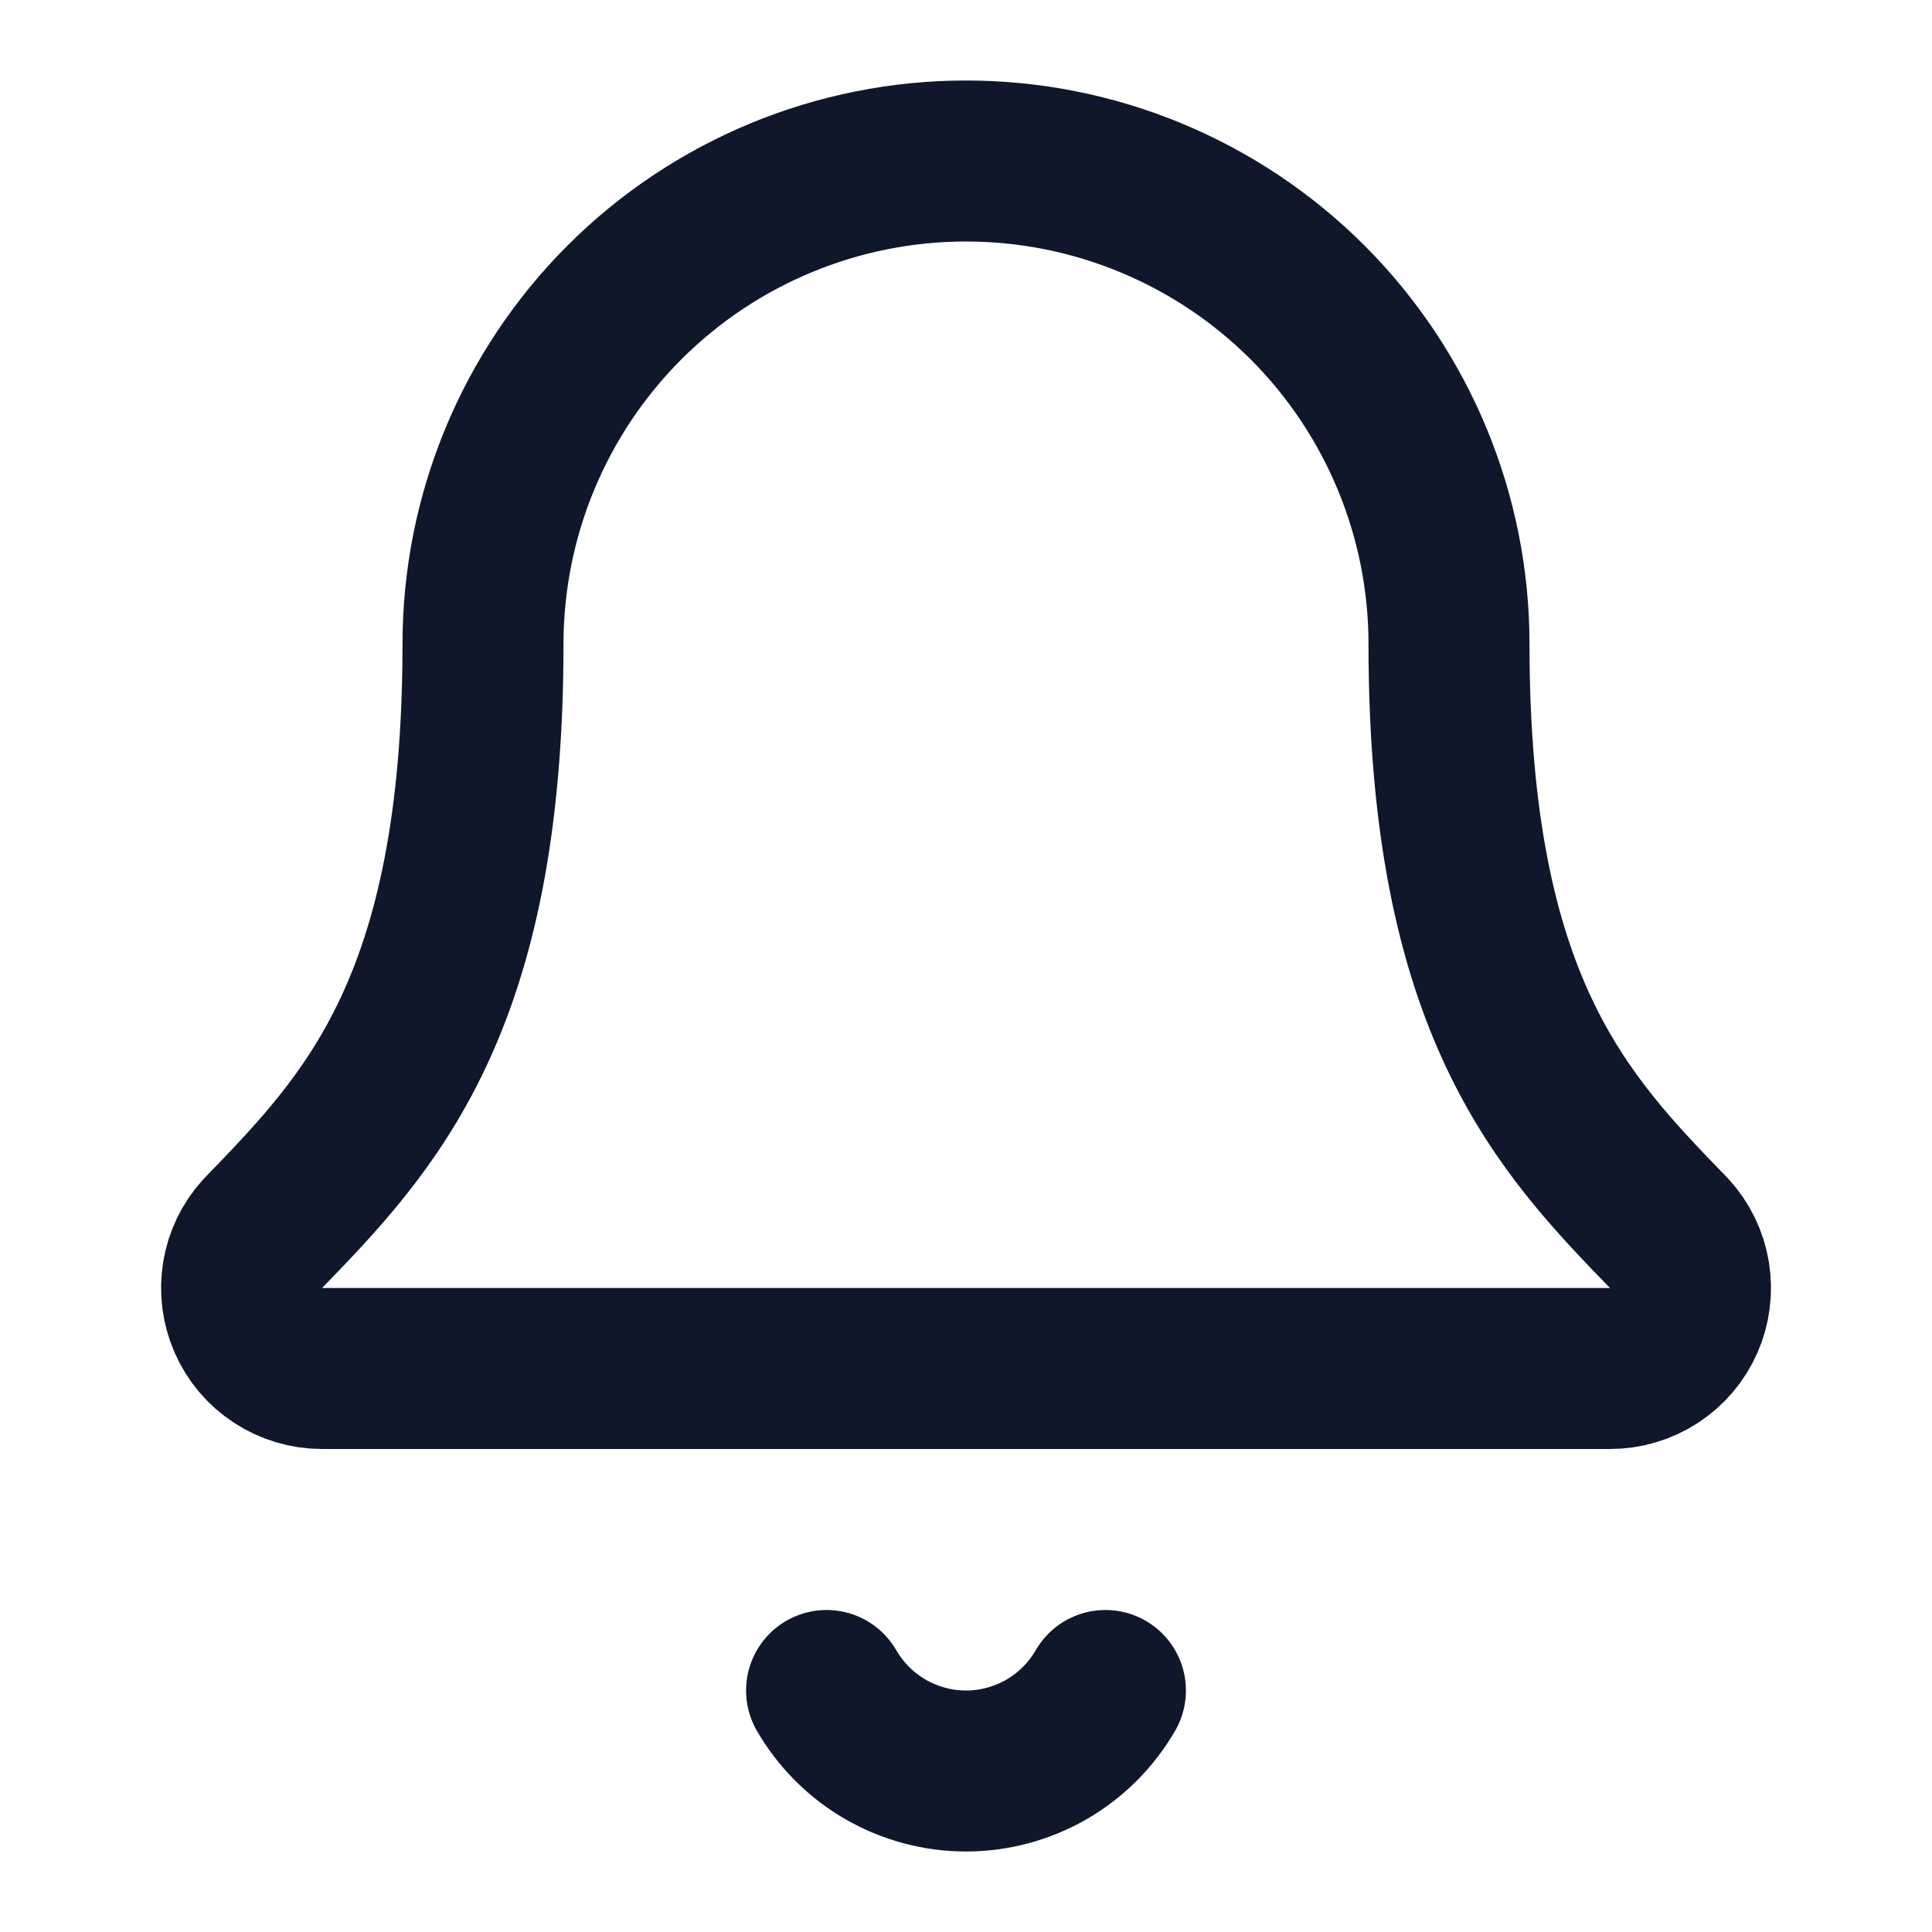
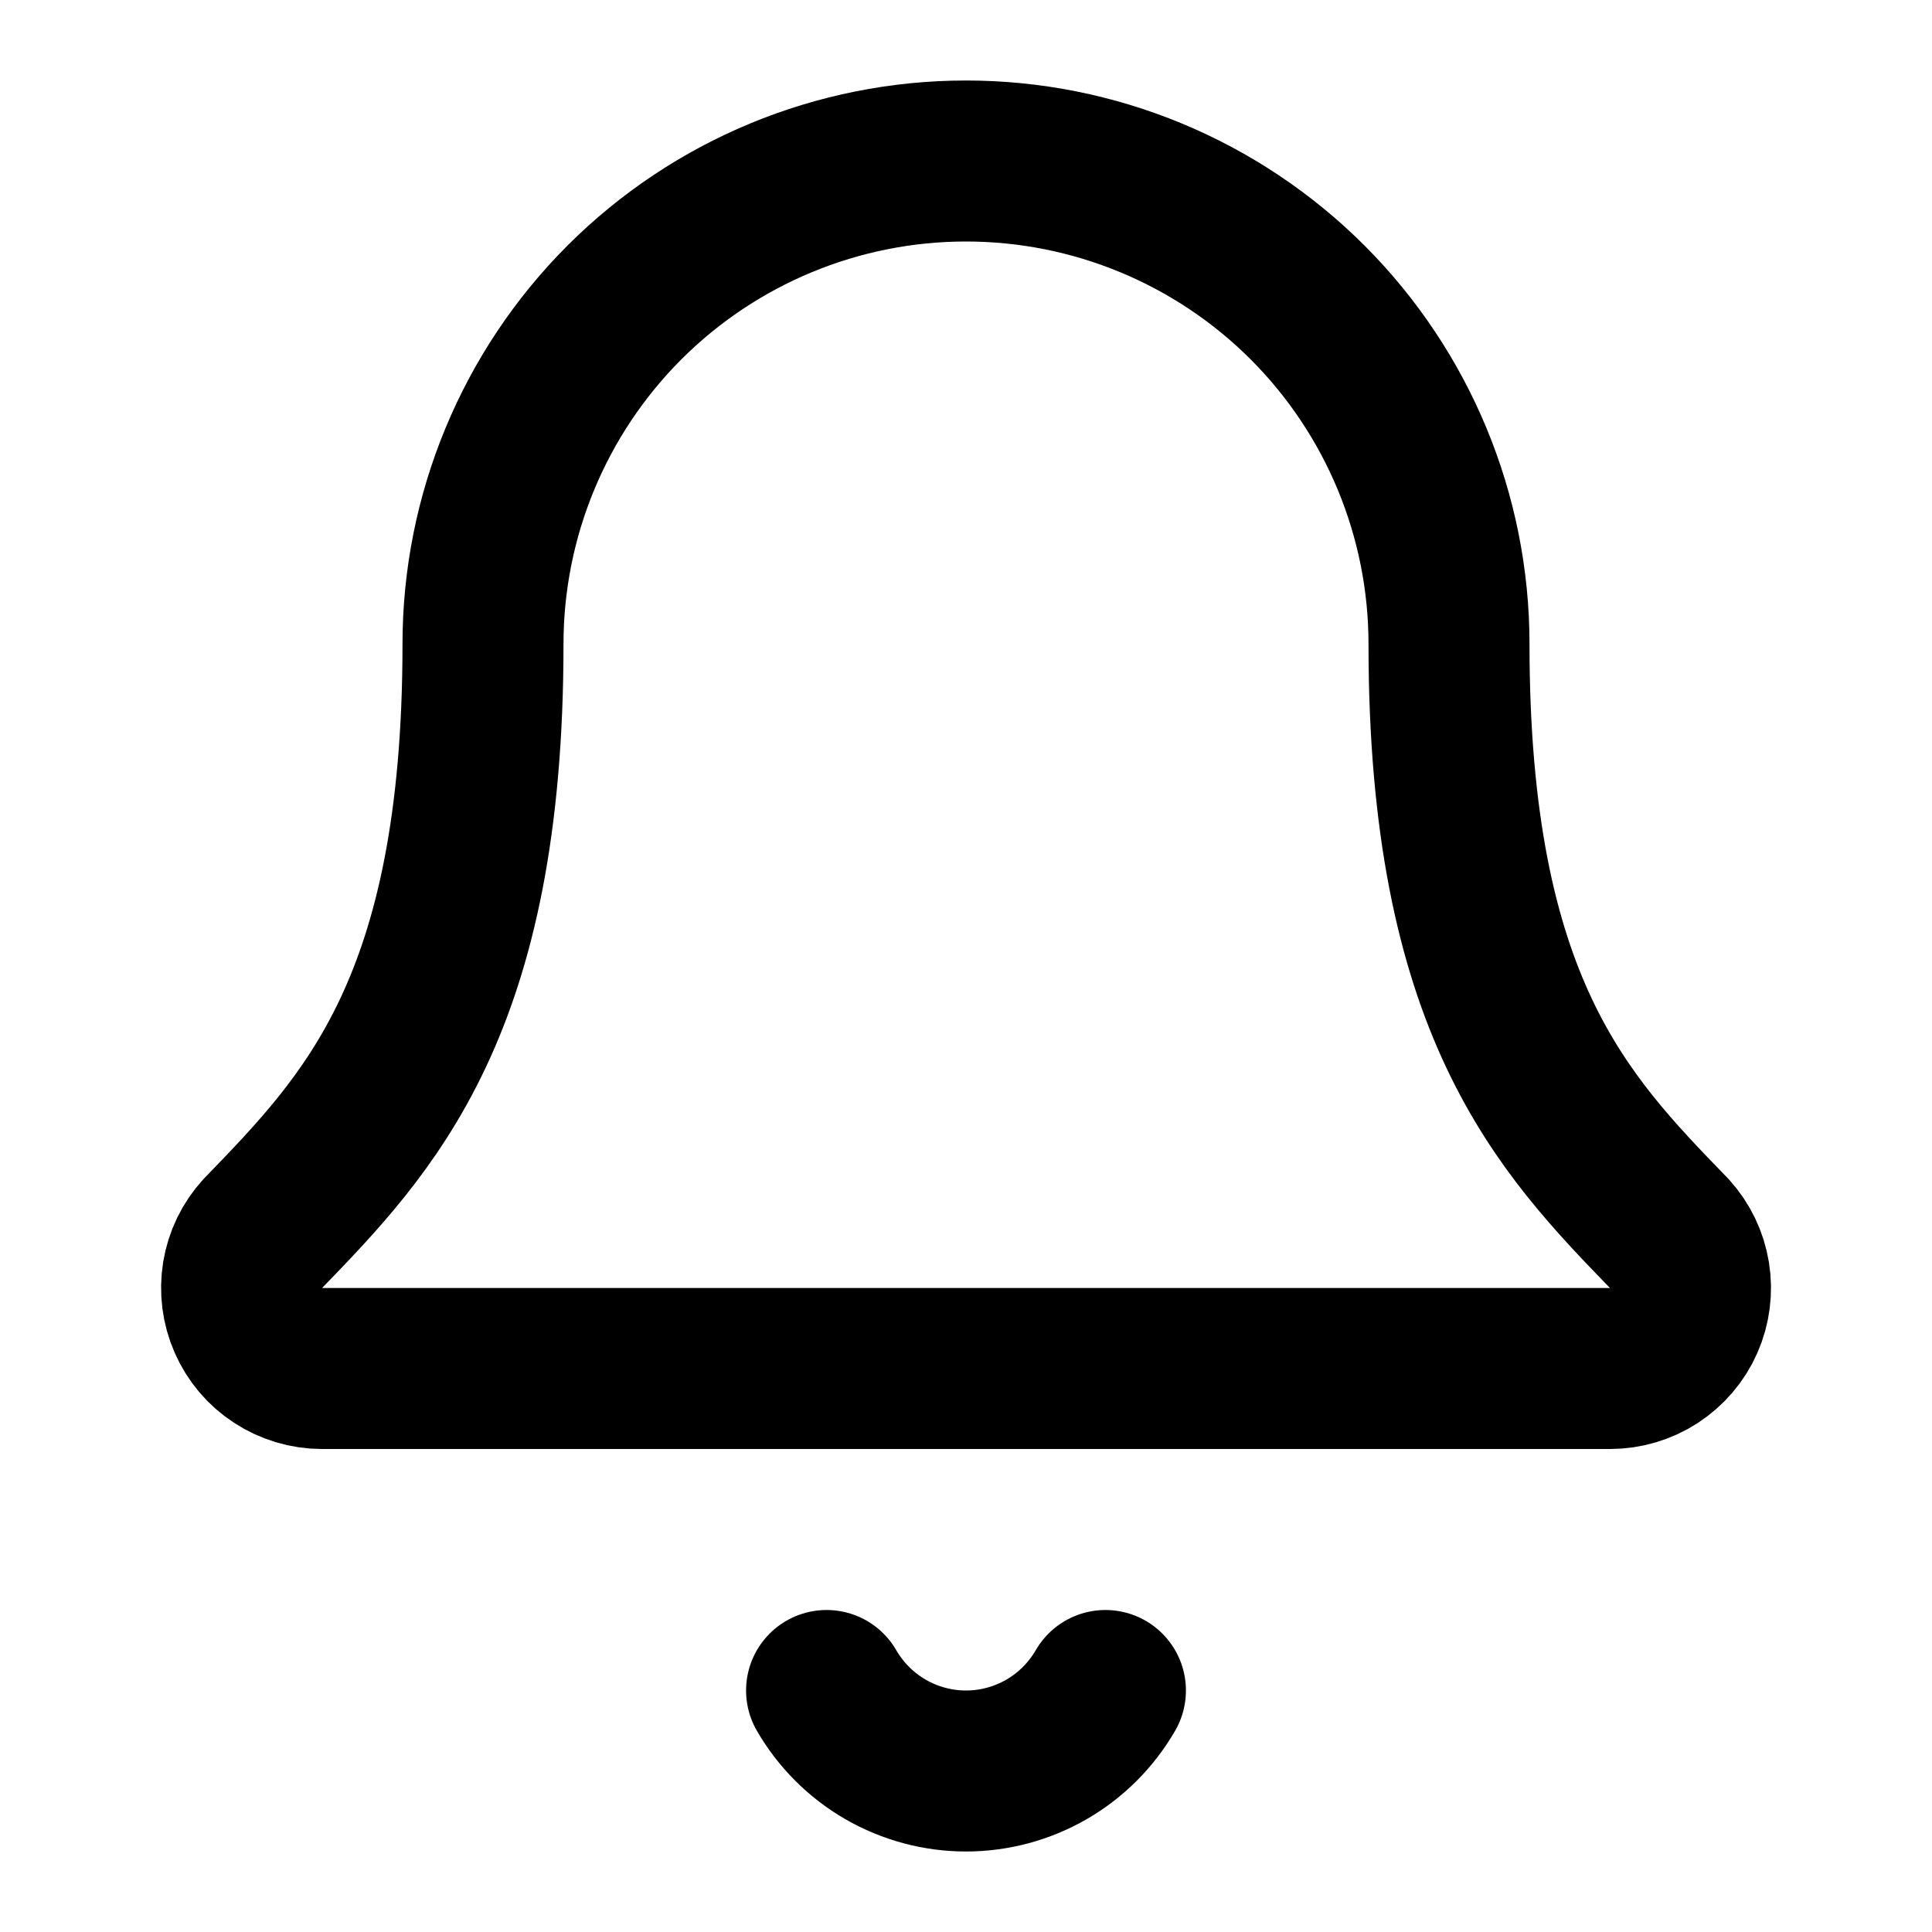
<svg xmlns="http://www.w3.org/2000/svg" width="24" height="24" viewBox="0 0 24 24" fill="none">
-   <path d="M10.268 21C10.444 21.304 10.696 21.556 11 21.732C11.304 21.907 11.649 22 12 22C12.351 22 12.696 21.907 13 21.732C13.304 21.556 13.556 21.304 13.732 21" stroke="#0F172A" stroke-width="2" stroke-linecap="round" stroke-linejoin="round" />
-   <path d="M3.262 15.326C3.131 15.469 3.045 15.647 3.014 15.838C2.983 16.03 3.008 16.226 3.086 16.403C3.164 16.581 3.292 16.732 3.454 16.837C3.617 16.943 3.806 17 4 17H20C20.194 17 20.383 16.944 20.546 16.838C20.708 16.732 20.837 16.582 20.915 16.404C20.993 16.227 21.018 16.031 20.987 15.84C20.956 15.649 20.87 15.47 20.74 15.327C19.41 13.956 18 12.499 18 8C18 6.409 17.368 4.883 16.243 3.757C15.117 2.632 13.591 2 12 2C10.409 2 8.883 2.632 7.757 3.757C6.632 4.883 6 6.409 6 8C6 12.499 4.589 13.956 3.262 15.326Z" stroke="#0F172A" stroke-width="2" stroke-linecap="round" stroke-linejoin="round" />
+   <path d="M10.268 21C10.444 21.304 10.696 21.556 11 21.732C11.304 21.907 11.649 22 12 22C12.351 22 12.696 21.907 13 21.732C13.304 21.556 13.556 21.304 13.732 21" stroke="currentColor" stroke-width="2" stroke-linecap="round" stroke-linejoin="round" />
+   <path d="M3.262 15.326C3.131 15.469 3.045 15.647 3.014 15.838C2.983 16.03 3.008 16.226 3.086 16.403C3.164 16.581 3.292 16.732 3.454 16.837C3.617 16.943 3.806 17 4 17H20C20.194 17 20.383 16.944 20.546 16.838C20.708 16.732 20.837 16.582 20.915 16.404C20.993 16.227 21.018 16.031 20.987 15.84C20.956 15.649 20.87 15.47 20.74 15.327C19.41 13.956 18 12.499 18 8C18 6.409 17.368 4.883 16.243 3.757C15.117 2.632 13.591 2 12 2C10.409 2 8.883 2.632 7.757 3.757C6.632 4.883 6 6.409 6 8C6 12.499 4.589 13.956 3.262 15.326Z" stroke="currentColor" stroke-width="2" stroke-linecap="round" stroke-linejoin="round" />
</svg>
